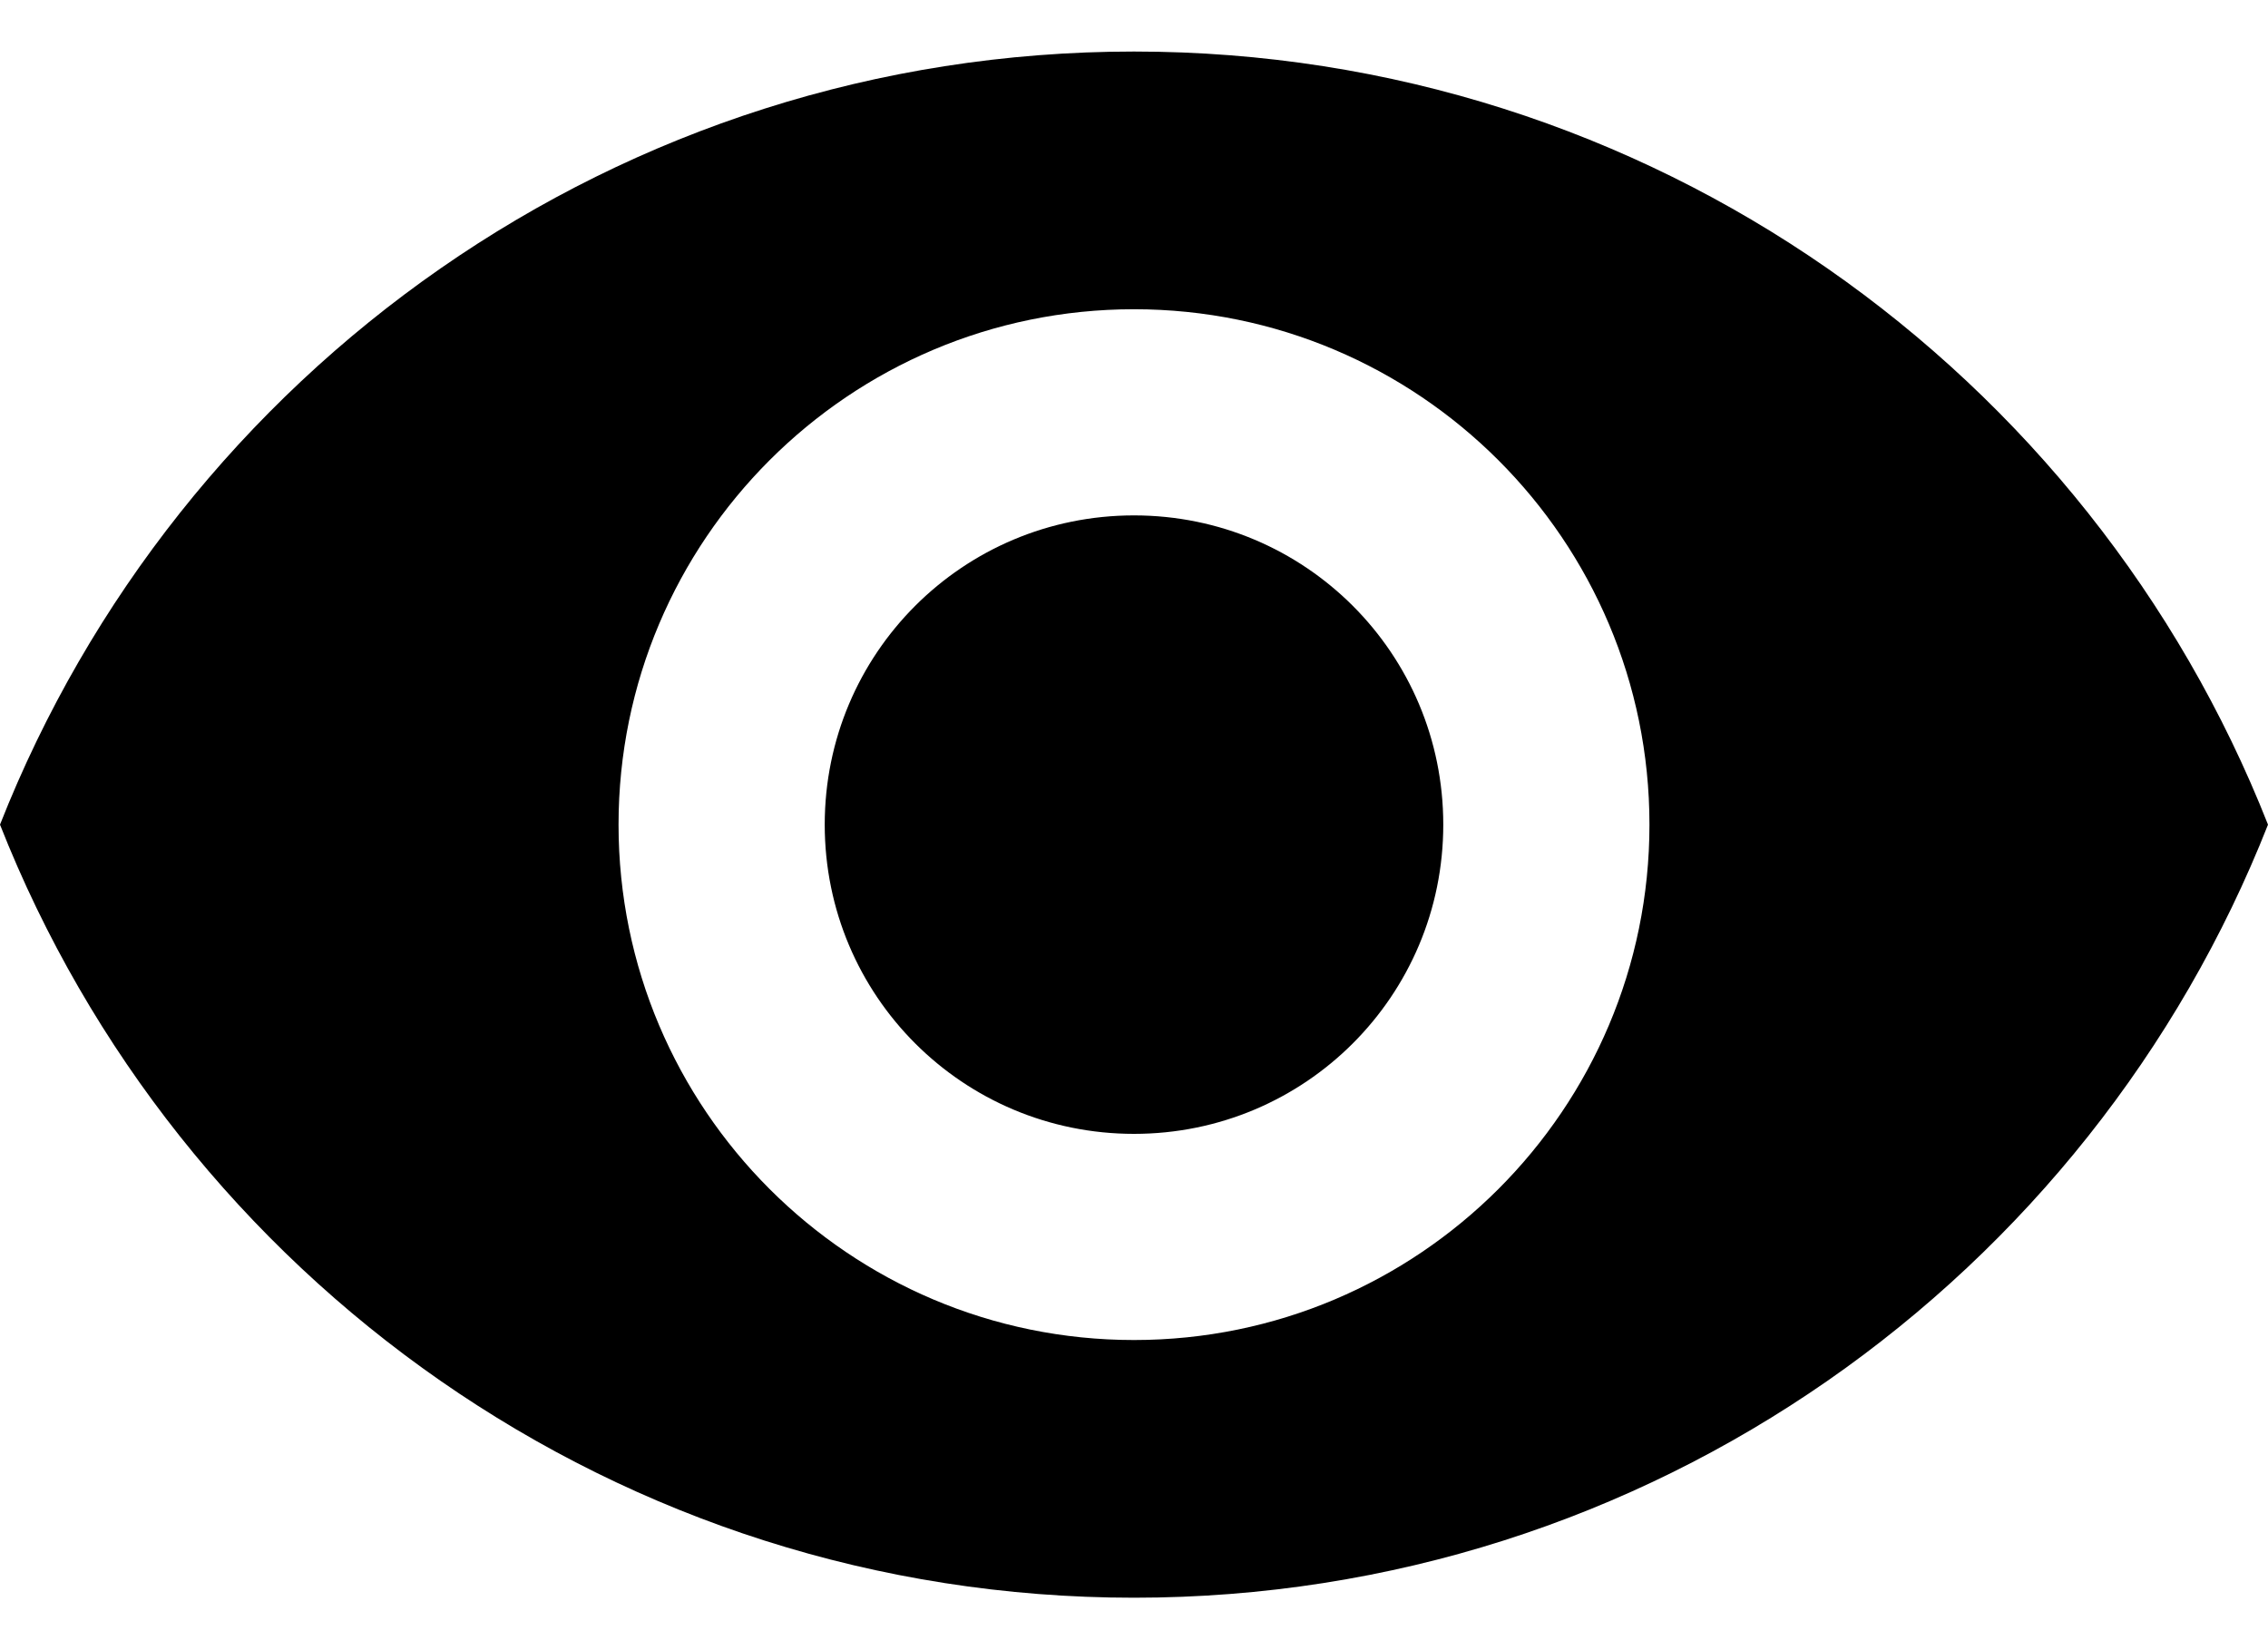
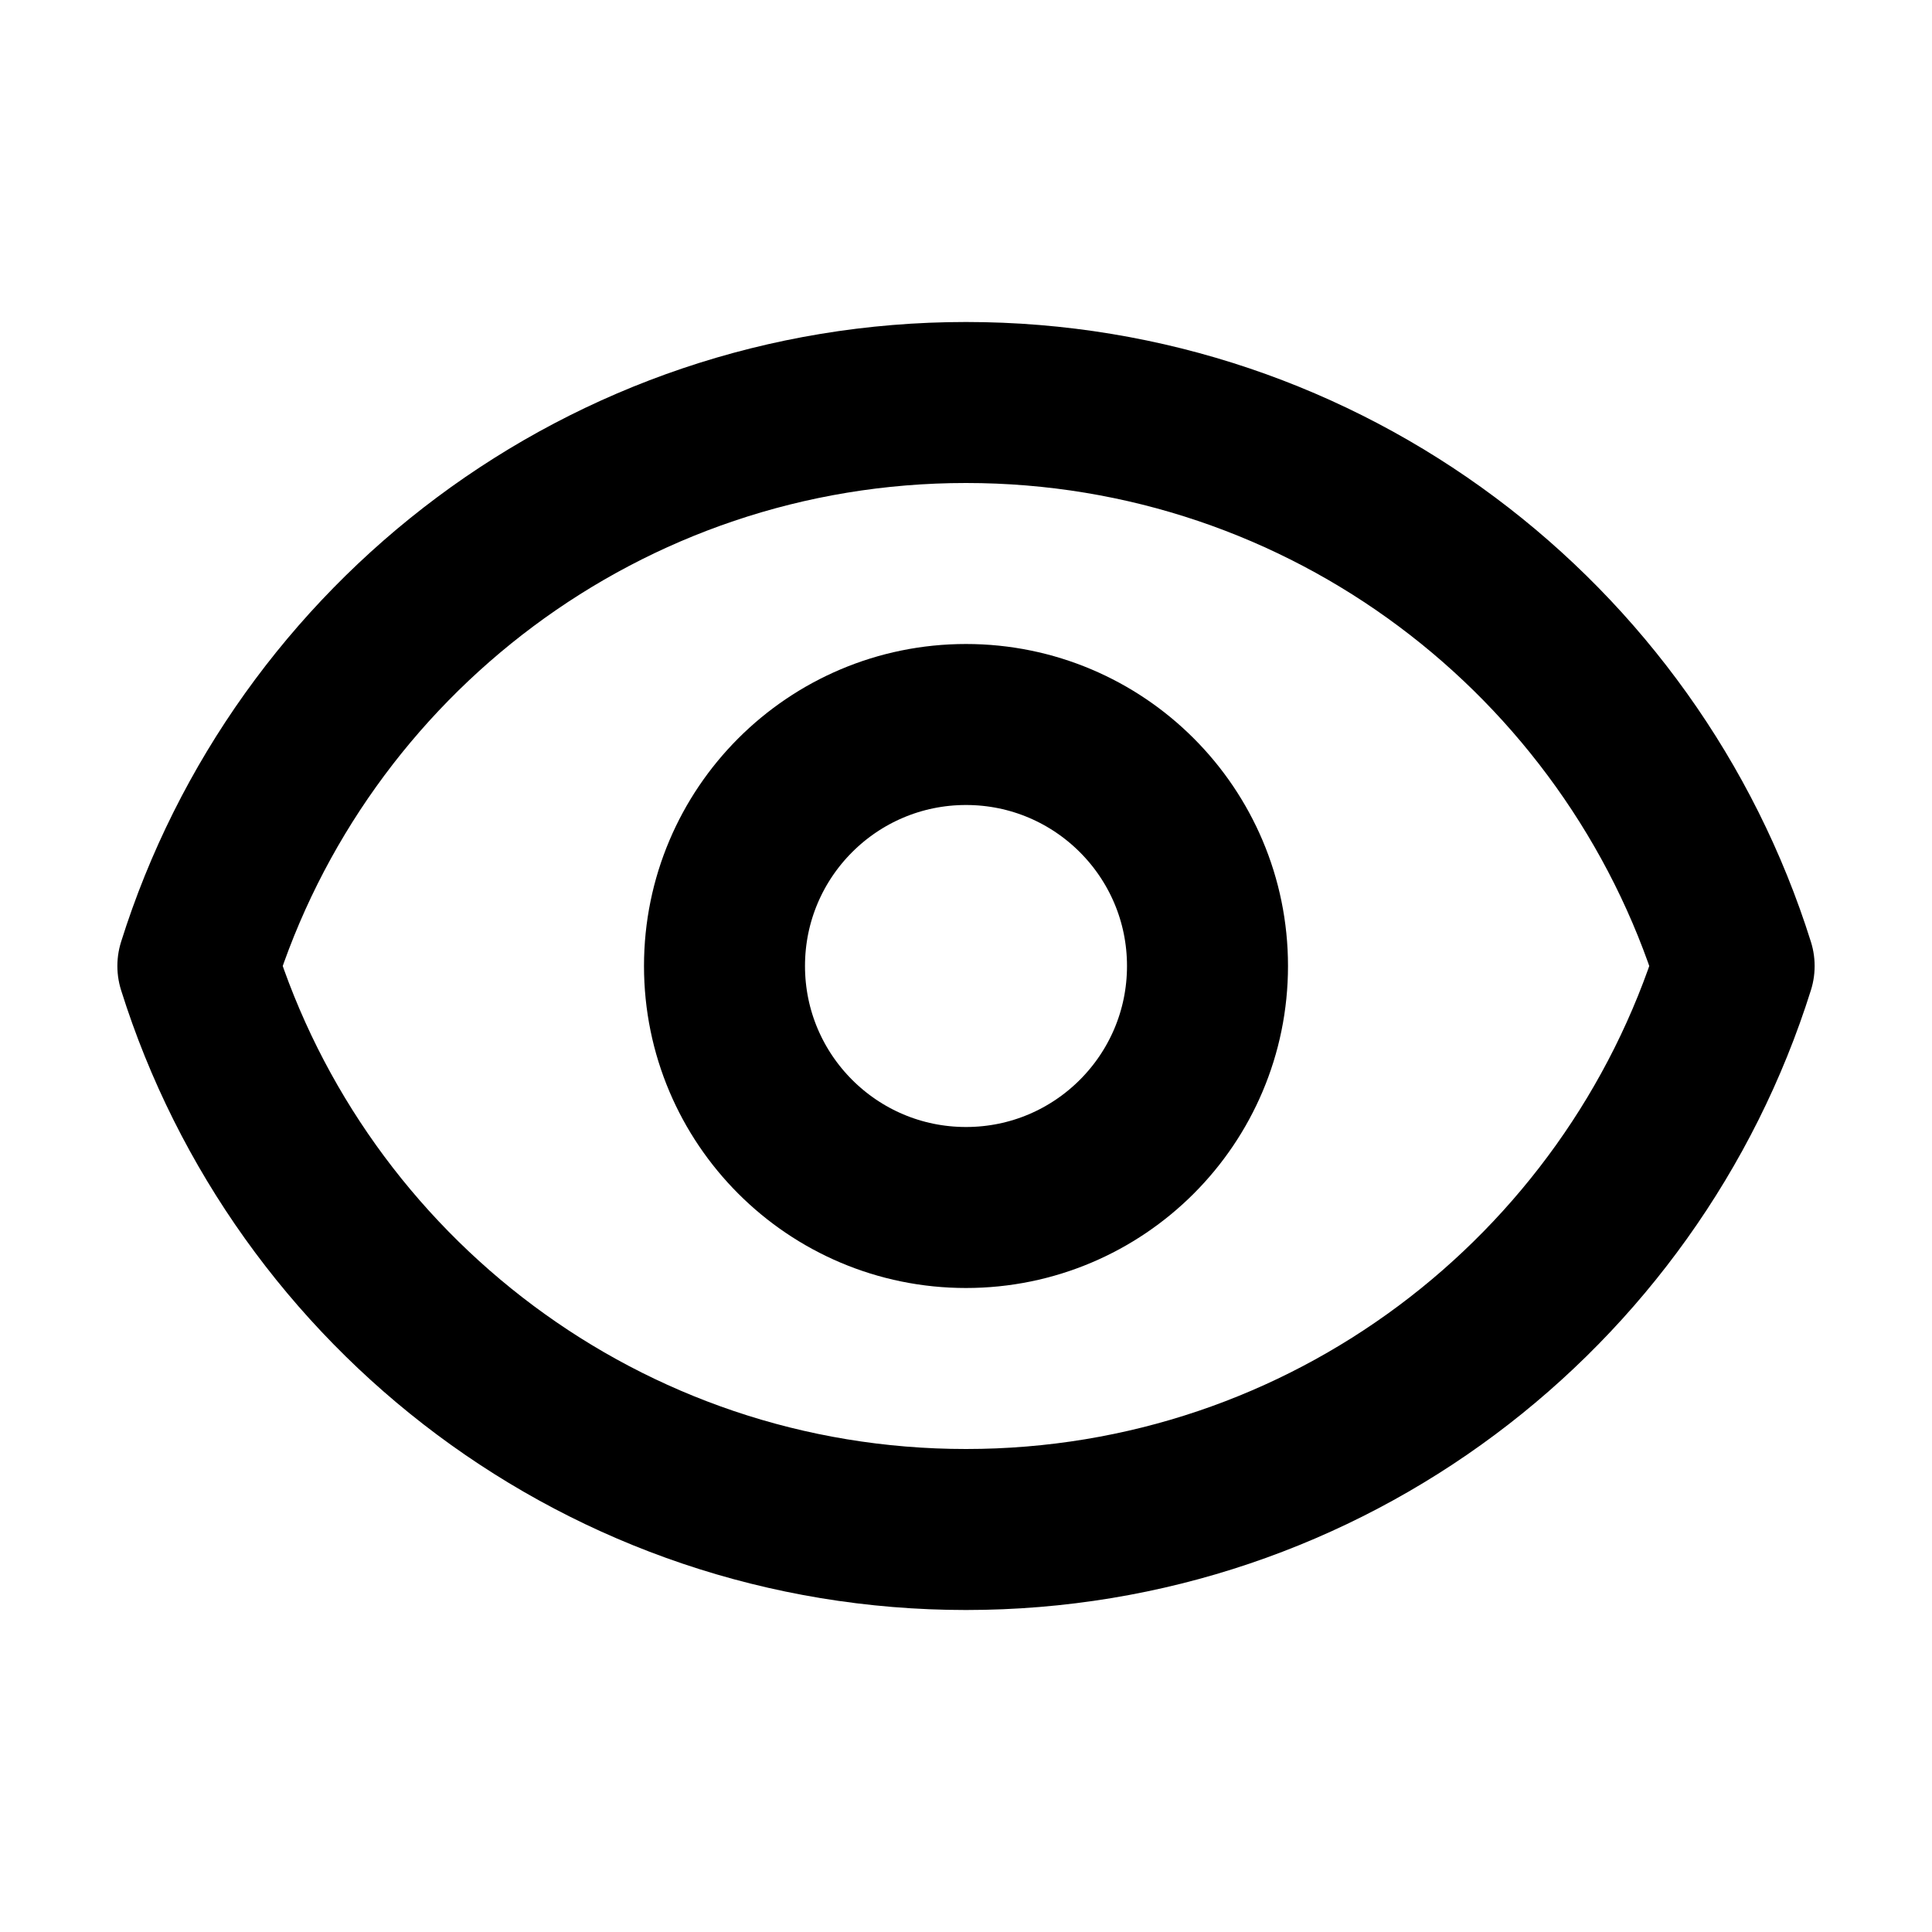
- <svg xmlns="http://www.w3.org/2000/svg" width="22" height="16" viewBox="0 0 22 16">
-   <path d="M11 0.5C6 0.5 1.73 3.61 0 8C1.73 12.39 6 15.5 11 15.5C16 15.5 20.27 12.39 22 8C20.27 3.61 16 0.5 11 0.5ZM11 13C8.24 13 6 10.76 6 8C6 5.24 8.24 3 11 3C13.76 3 16 5.24 16 8C16 10.76 13.76 13 11 13ZM11 5C9.34 5 8 6.34 8 8C8 9.66 9.34 11 11 11C12.66 11 14 9.66 14 8C14 6.34 12.66 5 11 5Z" fill-rule="evenodd" />
+ <svg xmlns="http://www.w3.org/2000/svg" class="w-6 h-6 fill-none" fill="none" viewBox="0 0 24 24" stroke="currentColor">
+   <path stroke-linecap="round" stroke-linejoin="round" stroke-width="2" d="M15 12a3 3 0 11-6 0 3 3 0 016 0z" />
+   <path stroke-linecap="round" stroke-linejoin="round" stroke-width="2" d="M2.458 12C3.732 7.943 7.523 5 12 5c4.478 0 8.268 2.943 9.542 7-1.274 4.057-5.064 7-9.542 7-4.477 0-8.268-2.943-9.542-7z" />
</svg>
